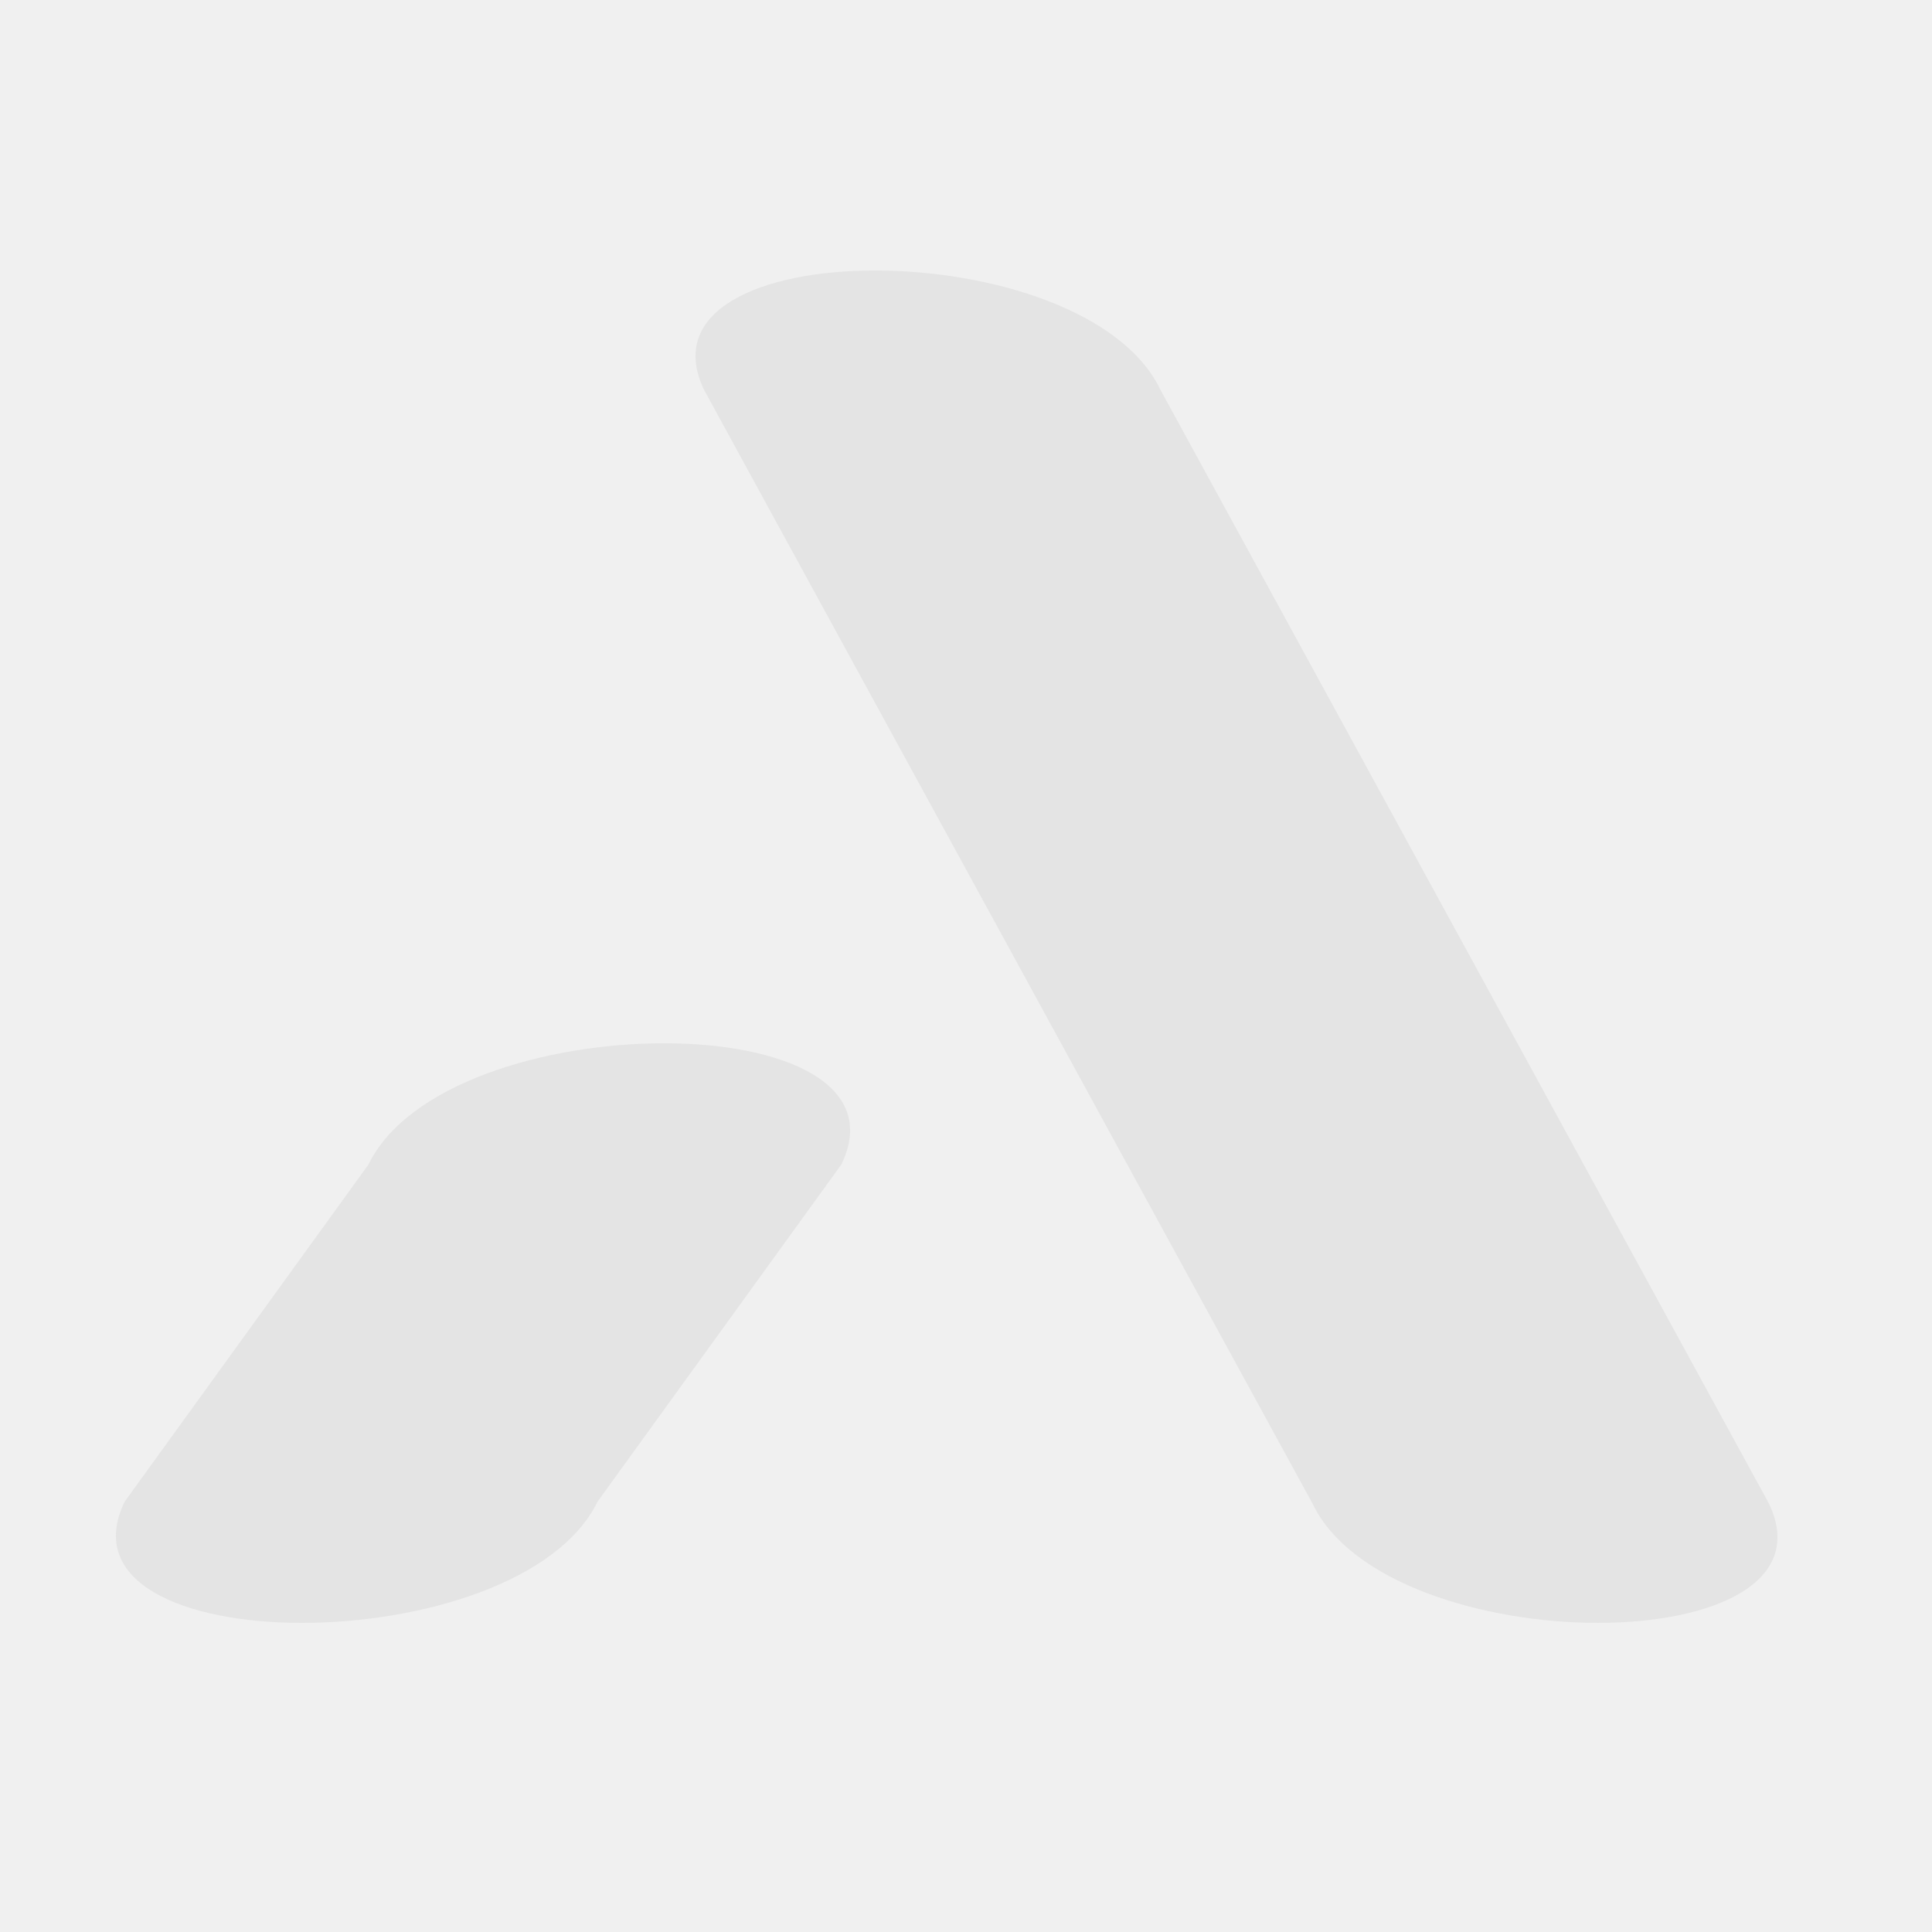
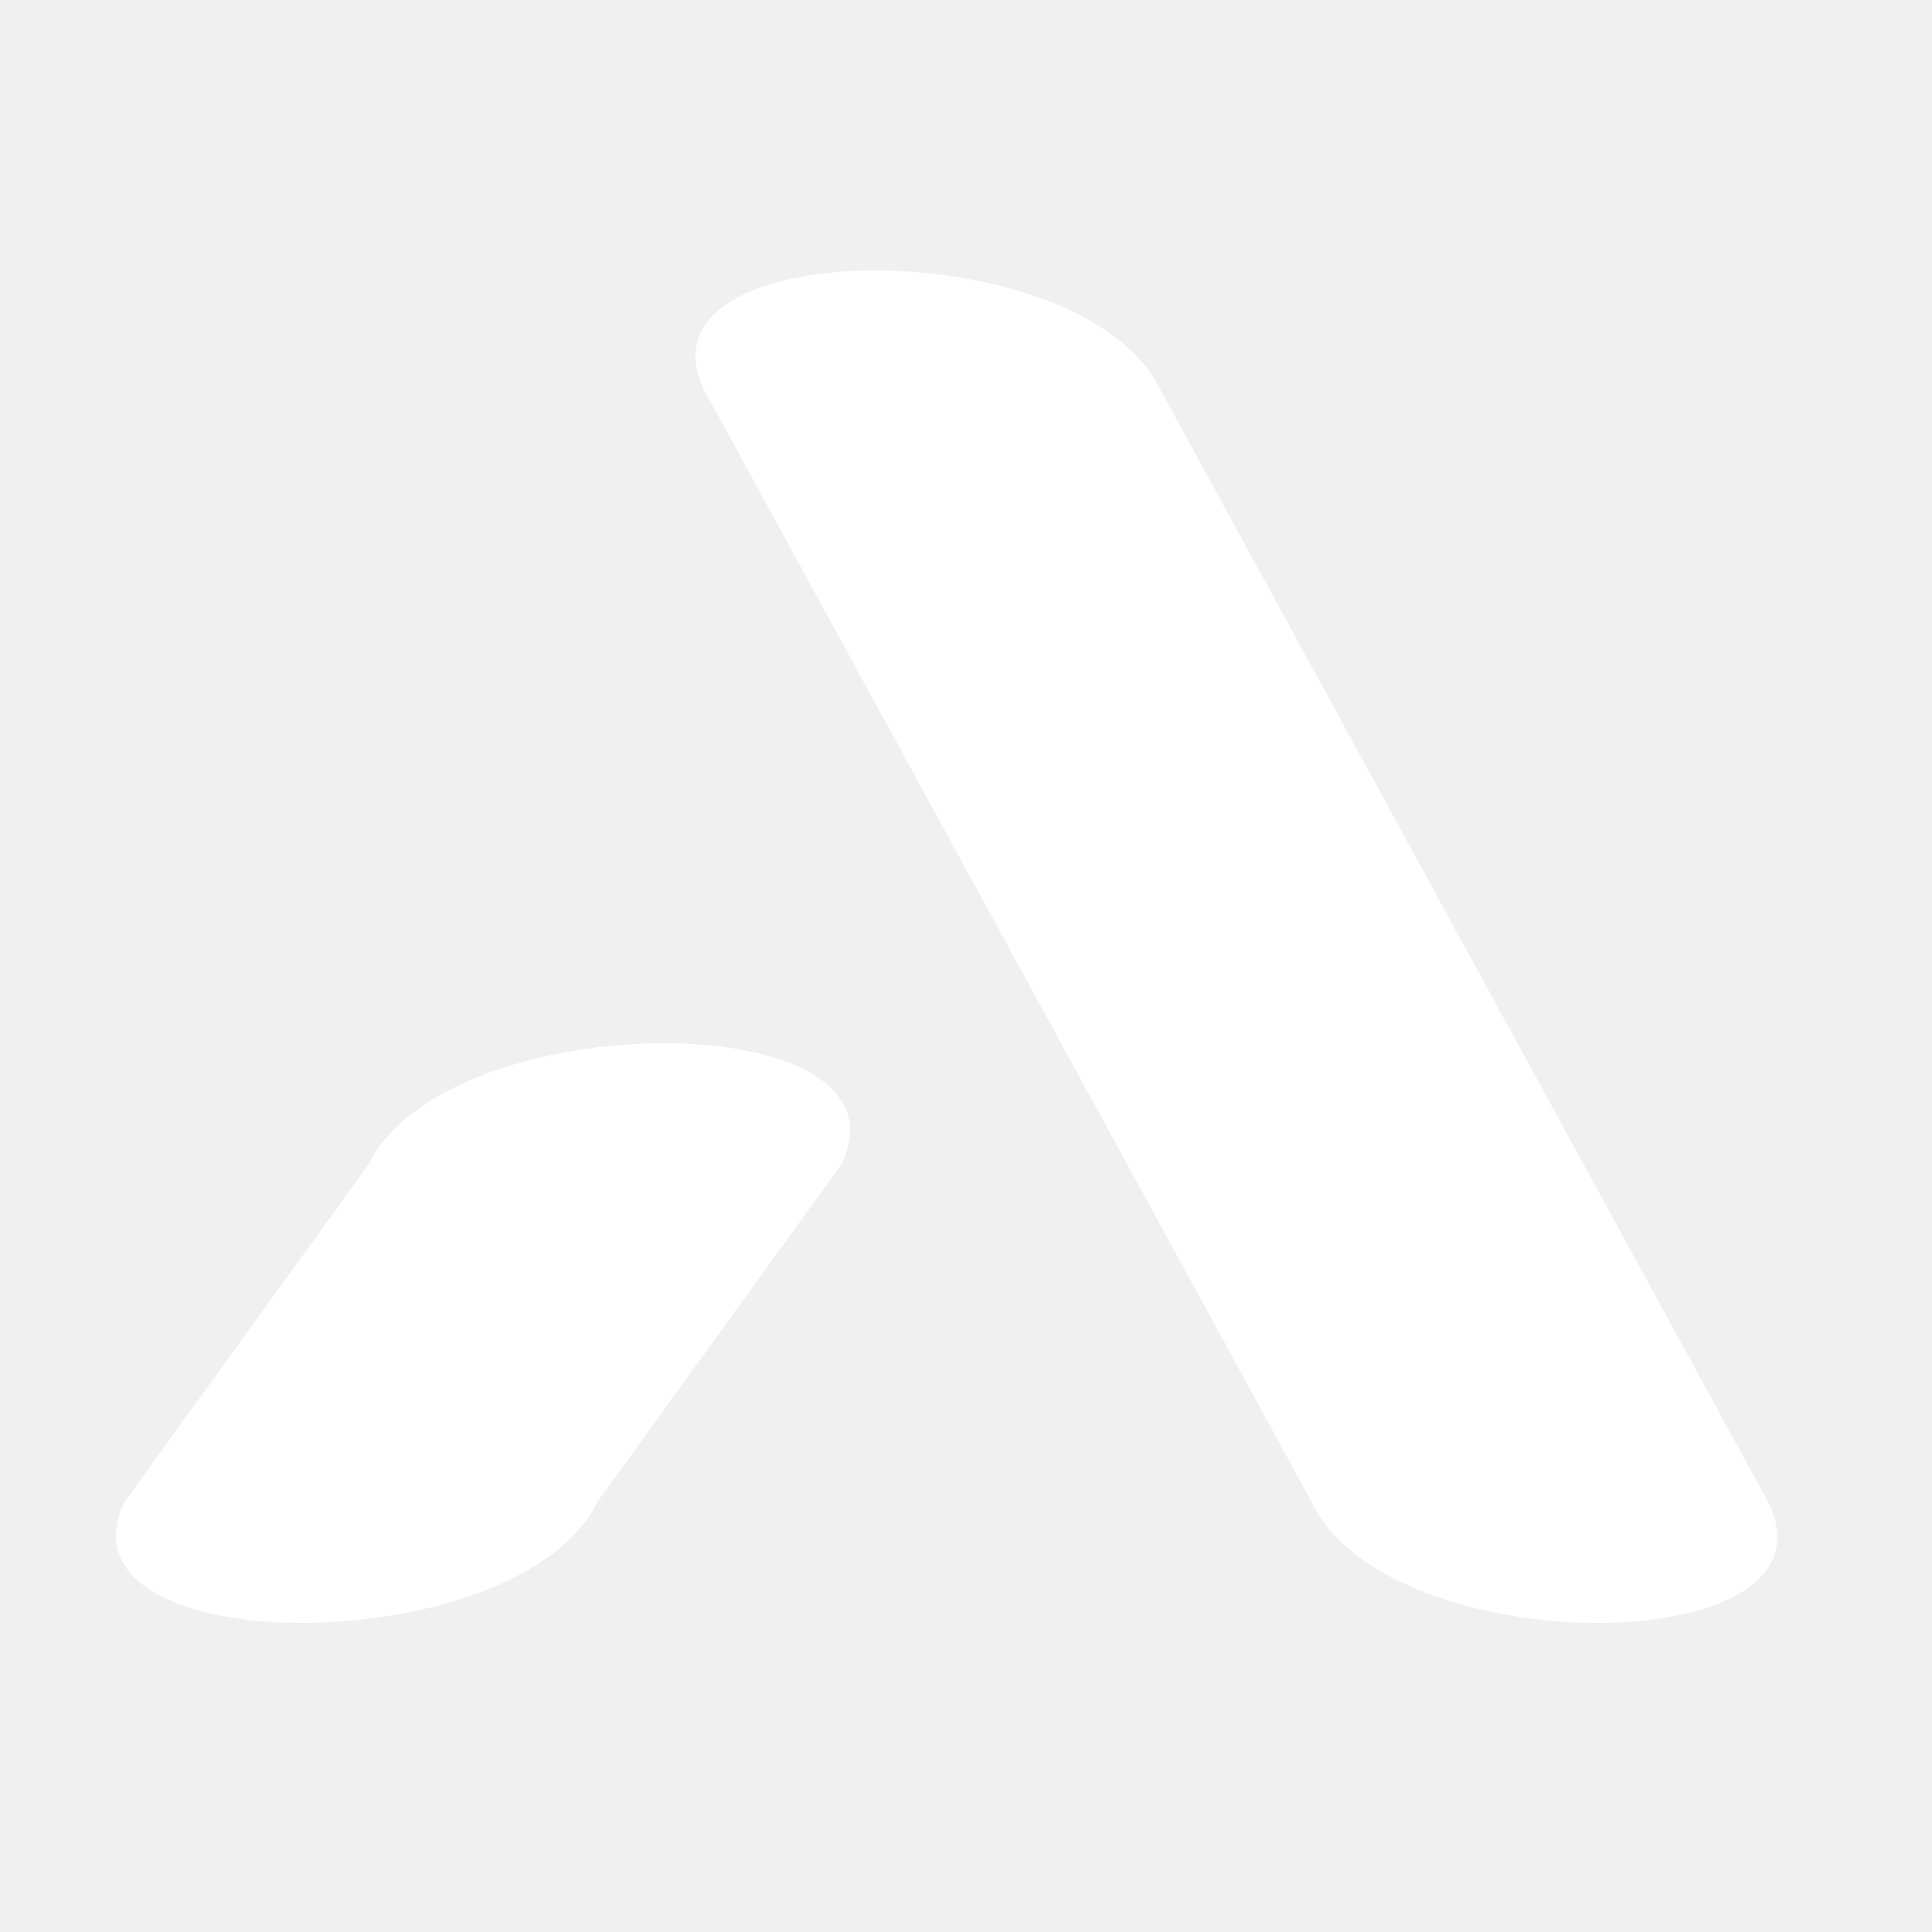
- <svg xmlns="http://www.w3.org/2000/svg" version="1.1" width="50" height="50">
-   <svg width="50" height="50" viewBox="0 0 50 50" fill="none">
-     <rect width="50" height="50" rx="7" fill="transparent" />
-     <g filter="url(#filter0_d_58_5)">
-       <path d="M45.78 38.912L30.032 10.088C28.063 5.971 16.252 5.971 18.22 10.088L33.968 38.912C35.937 43.029 47.748 43.029 45.78 38.912Z" fill="#E4E4E4" />
-       <path d="M3.228 38.86L9.534 30.14C11.574 25.953 23.811 25.953 21.772 30.14L15.466 38.86C13.426 43.047 1.189 43.047 3.228 38.86Z" fill="#E4E4E4" />
-     </g>
-     <defs>
-       <filter id="SvgjsFilter1000" x="3" y="7" width="44" height="36" filterUnits="userSpaceOnUse" color-interpolation-filters="sRGB">
-         <feFlood flood-opacity="0" result="BackgroundImageFix" />
-         <feColorMatrix in="SourceAlpha" type="matrix" values="0 0 0 0 0 0 0 0 0 0 0 0 0 0 0 0 0 0 127 0" result="hardAlpha" />
-         <feOffset dx="1" dy="1" />
-         <feComposite in2="hardAlpha" operator="out" />
-         <feColorMatrix type="matrix" values="0 0 0 0 0.183 0 0 0 0 0.183 0 0 0 0 0.183 0 0 0 0.25 0" />
-         <feBlend mode="normal" in2="BackgroundImageFix" result="effect1_dropShadow_58_5" />
-         <feBlend mode="normal" in="SourceGraphic" in2="effect1_dropShadow_58_5" result="shape" />
-       </filter>
-     </defs>
-   </svg>
-   <style>@media (prefers-color-scheme: light) { :root { filter: none; } }
- </style>
+ <svg xmlns="http://www.w3.org/2000/svg" width="50" height="50" viewBox="0 0 50 50" fill="none">
+   <path d="M45.78 38.912L30.032 10.088C28.063 5.971 16.252 5.971 18.22 10.088L33.968 38.912C35.937 43.029 47.748 43.029 45.78 38.912Z" fill="white" />
+   <path d="M3.228 38.86L9.534 30.14C11.574 25.953 23.811 25.953 21.772 30.14L15.466 38.86C13.426 43.047 1.189 43.047 3.228 38.86Z" fill="white" />
</svg>
